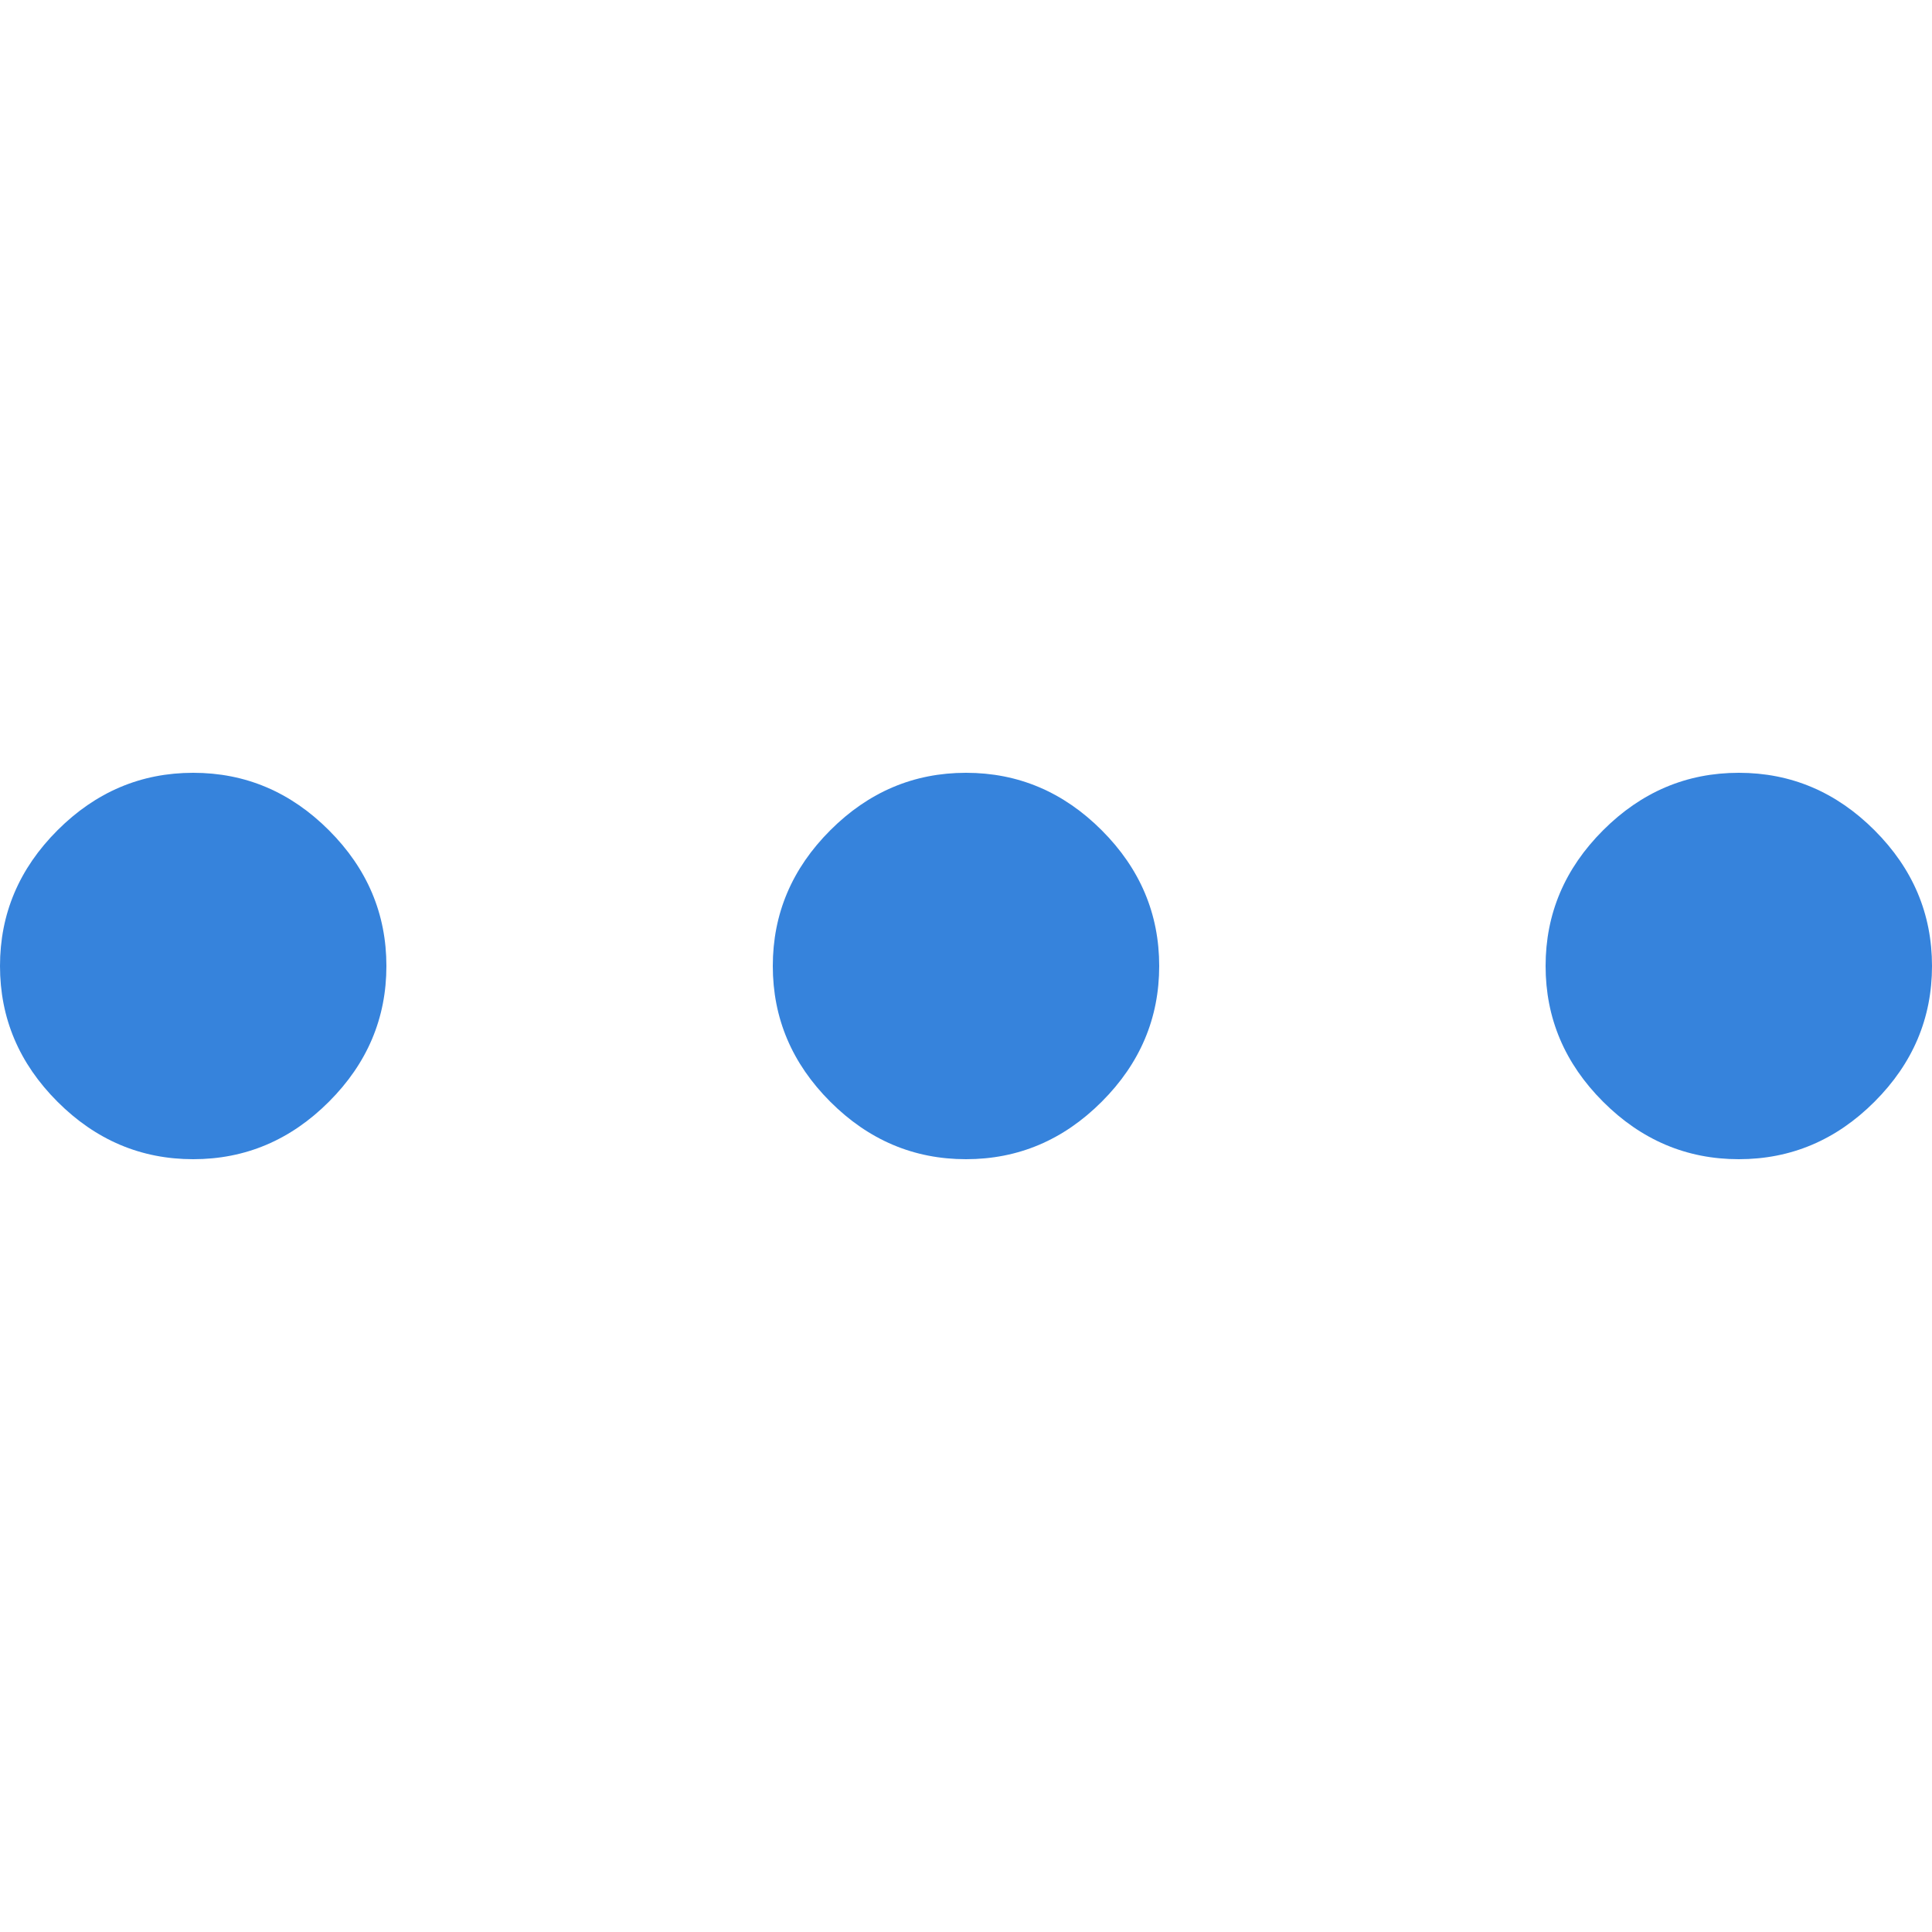
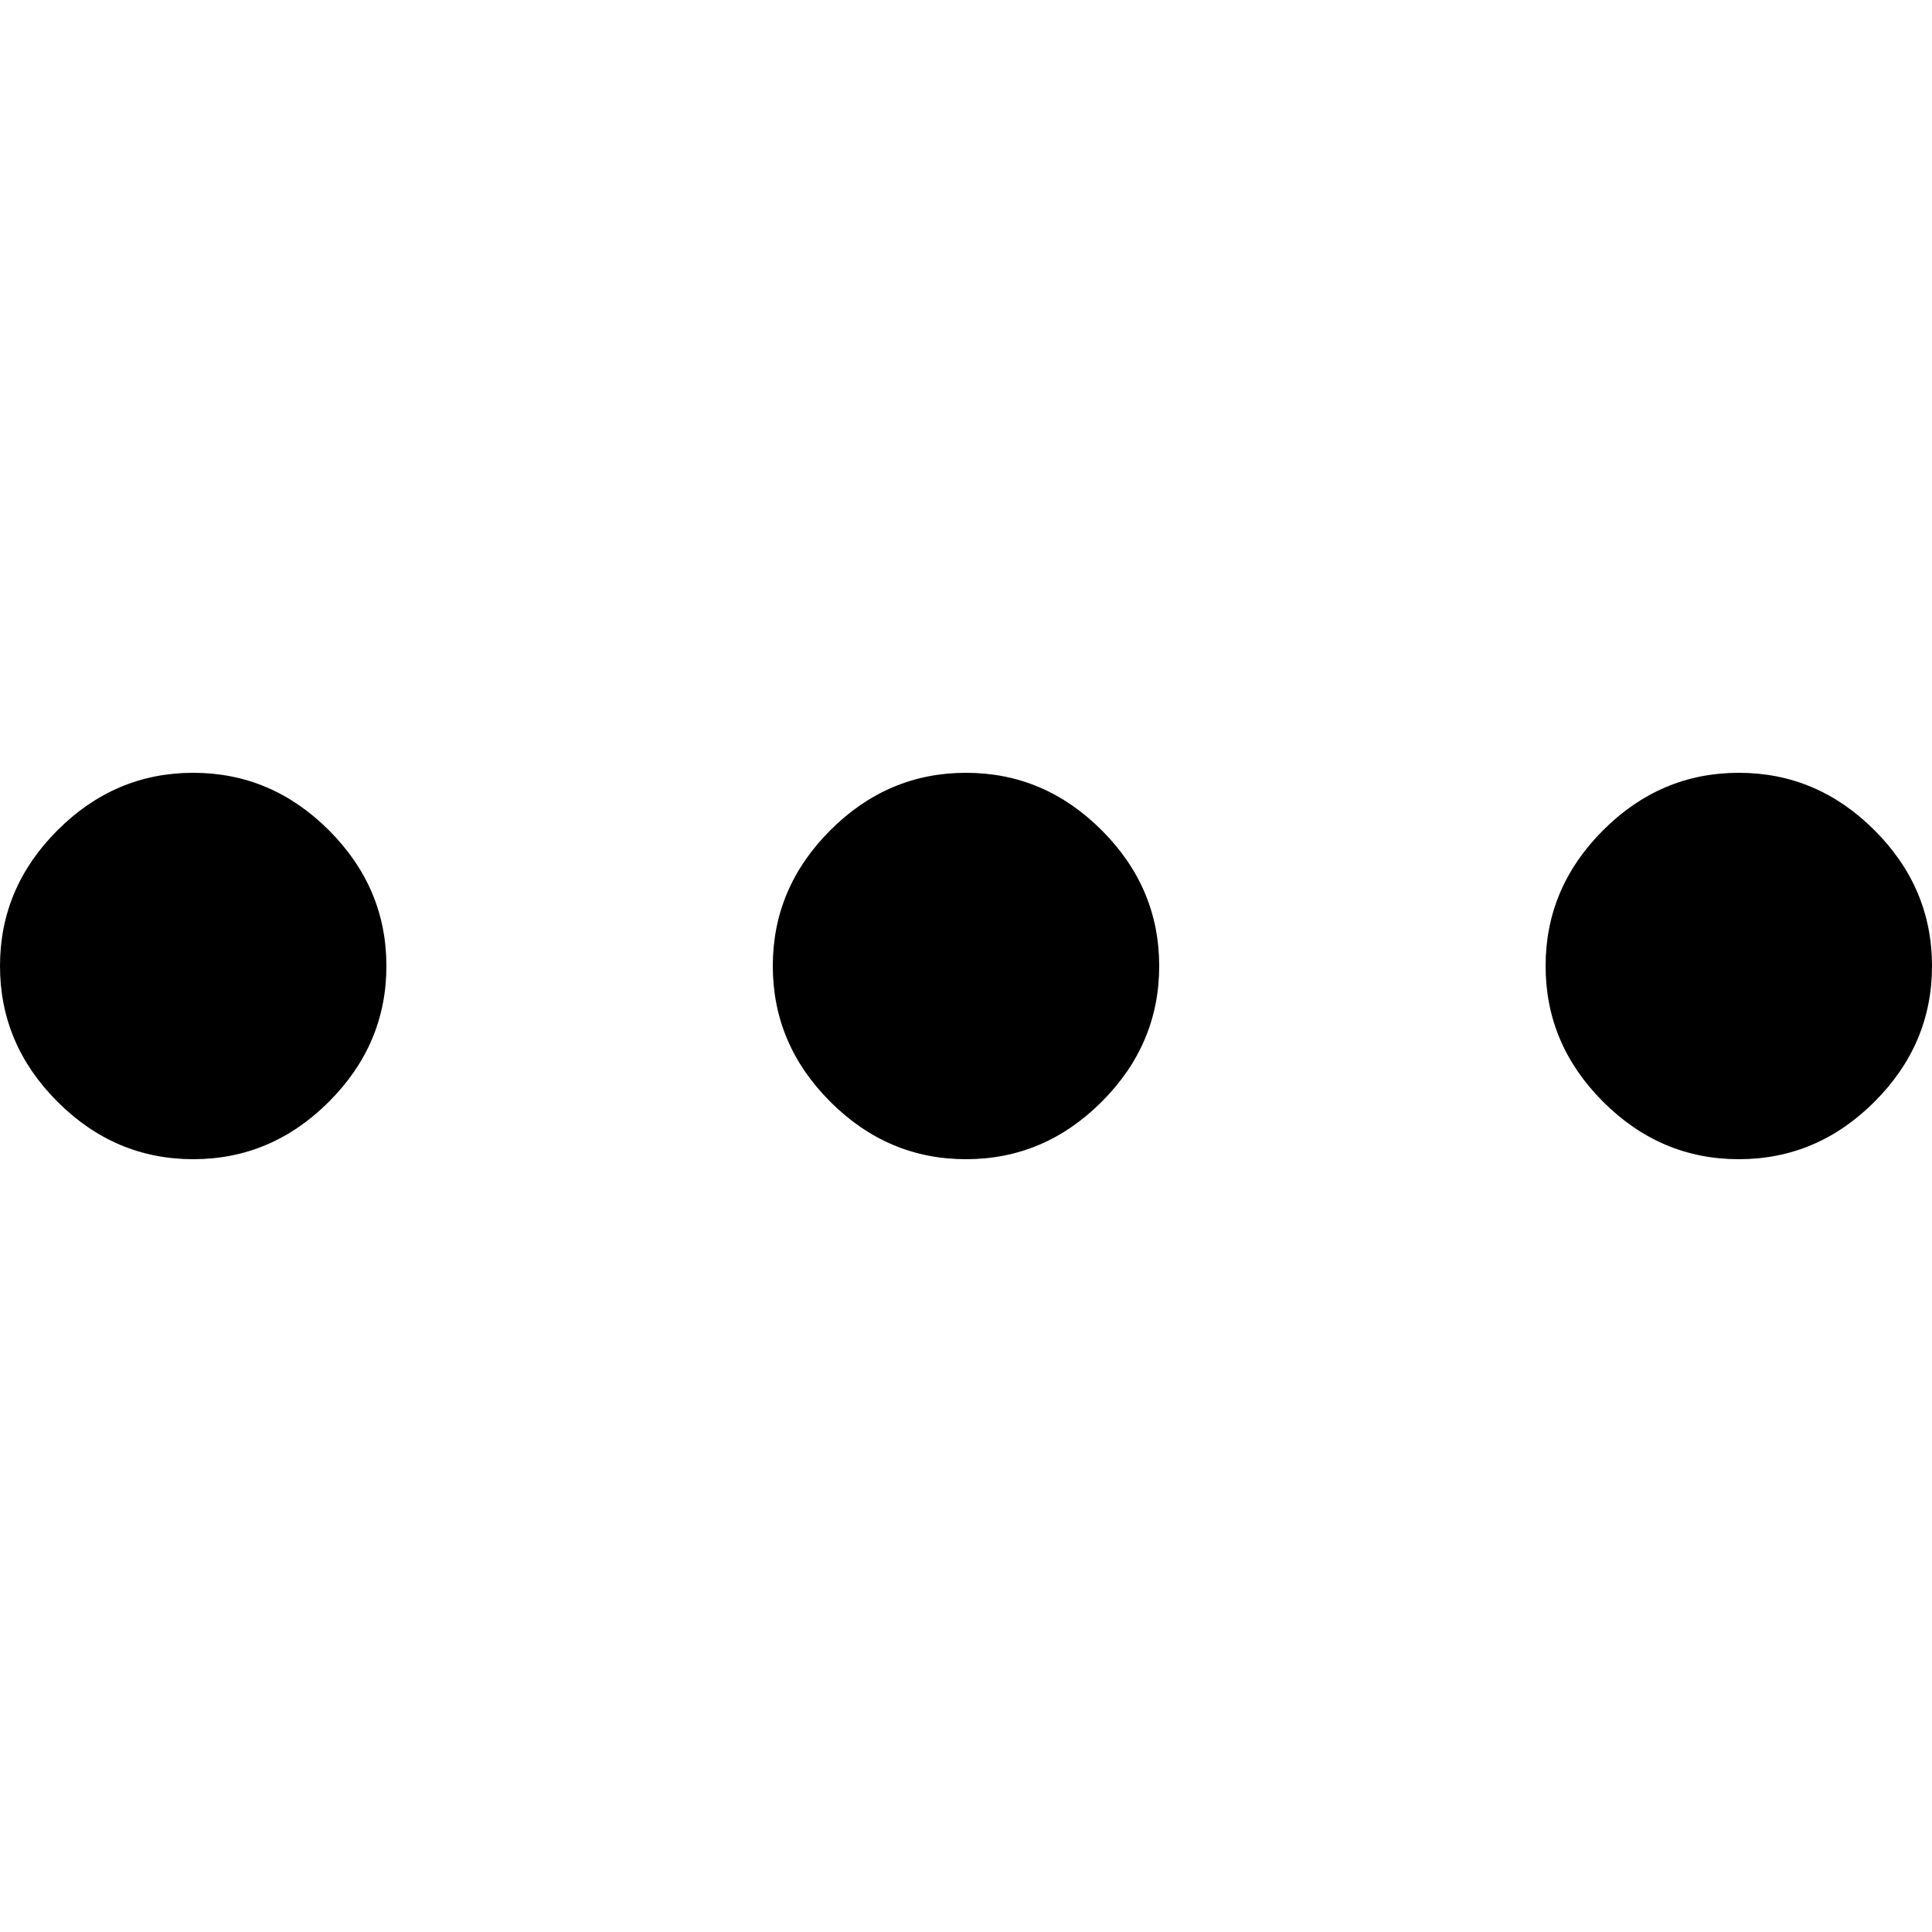
<svg xmlns="http://www.w3.org/2000/svg" width="20" height="20" viewBox="0 0 20 20">
  <g fill="none" fill-rule="evenodd">
-     <path fill="#3683DC" d="M10 8c.54 0 1.008.198 1.405.595.397.397.595.865.595 1.405s-.198 1.008-.595 1.405c-.397.397-.865.595-1.405.595s-1.008-.198-1.405-.595C8.198 11.008 8 10.54 8 10s.198-1.008.595-1.405C8.992 8.198 9.46 8 10 8zm8 0c.54 0 1.008.198 1.405.595.397.397.595.865.595 1.405s-.198 1.008-.595 1.405c-.397.397-.865.595-1.405.595s-1.008-.198-1.405-.595C16.198 11.008 16 10.54 16 10s.198-1.008.595-1.405C16.992 8.198 17.46 8 18 8zM2 8c.54 0 1.008.198 1.405.595C3.802 8.992 4 9.46 4 10s-.198 1.008-.595 1.405C3.008 11.802 2.54 12 2 12s-1.008-.198-1.405-.595C.198 11.008 0 10.54 0 10s.198-1.008.595-1.405C.992 8.198 1.46 8 2 8z" />
+     <path fill="currentColor" d="M10 8c.54 0 1.008.198 1.405.595.397.397.595.865.595 1.405s-.198 1.008-.595 1.405c-.397.397-.865.595-1.405.595s-1.008-.198-1.405-.595C8.198 11.008 8 10.54 8 10s.198-1.008.595-1.405C8.992 8.198 9.46 8 10 8zm8 0c.54 0 1.008.198 1.405.595.397.397.595.865.595 1.405s-.198 1.008-.595 1.405c-.397.397-.865.595-1.405.595s-1.008-.198-1.405-.595C16.198 11.008 16 10.54 16 10s.198-1.008.595-1.405C16.992 8.198 17.46 8 18 8zM2 8c.54 0 1.008.198 1.405.595C3.802 8.992 4 9.46 4 10s-.198 1.008-.595 1.405C3.008 11.802 2.54 12 2 12s-1.008-.198-1.405-.595C.198 11.008 0 10.54 0 10s.198-1.008.595-1.405C.992 8.198 1.46 8 2 8z" />
  </g>
</svg>
